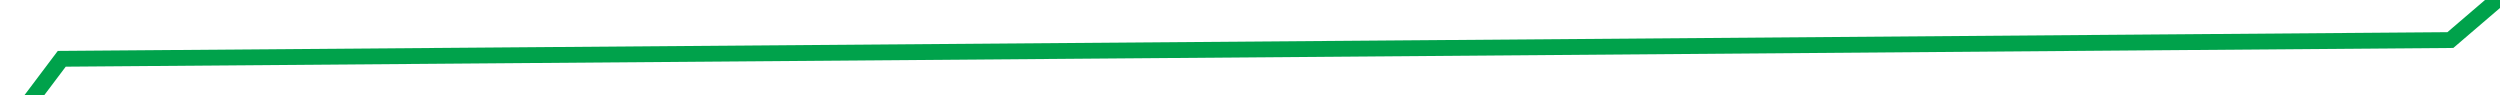
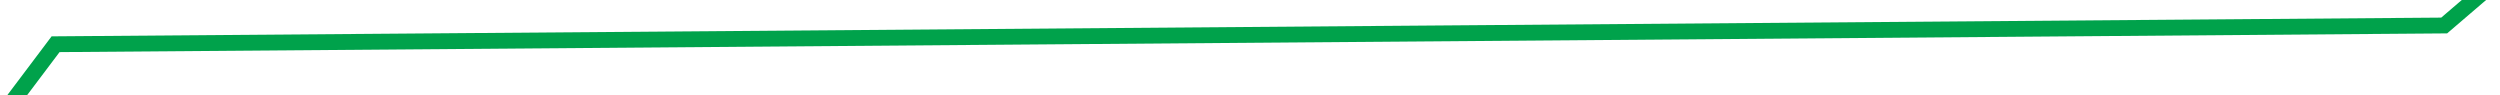
- <svg xmlns="http://www.w3.org/2000/svg" version="1.1" width="158px" height="6px" preserveAspectRatio="xMinYMid meet" viewBox="1064 1475 158 4">
-   <g transform="matrix(0.9205049 -0.3907311 0.3907311 0.9205049 -486.2469 564.02 )">
-     <path d="M 0.073 154.263  L 135.827 168.901  L 269.745 94.708  L 396.326 146.368  L 537.583 29.075  L 673.336 81.895  L 814.593 0.316  L 954.015 58.211  L 1095.272 13.474  L 1231.025 81.895  L 1364.944 50.316  L 1506.201 130.579  L 1640.119 81.895  " stroke-width="1" stroke-dasharray="0" stroke="rgba(0, 162, 75, 1)" fill="none" transform="matrix(1 0 0 1 259 1448 )" class="stroke" />
+ <svg xmlns="http://www.w3.org/2000/svg" version="1.1" width="158px" height="6px" preserveAspectRatio="xMinYMid meet" viewBox="1064 1073 158 4">
+   <g transform="matrix(0.9205049 -0.3907311 0.3907311 0.9205049 -329.173 532.063 )">
+     <path d="M 0.073 154.263  L 135.827 168.901  L 269.745 94.708  L 396.326 146.368  L 537.583 29.075  L 673.336 81.895  L 814.593 0.316  L 954.015 58.211  L 1095.272 13.474  L 1231.025 81.895  L 1364.944 50.316  L 1506.201 130.579  L 1640.119 81.895  " stroke-width="1" stroke-dasharray="0" stroke="rgba(0, 162, 75, 1)" fill="none" transform="matrix(1 0 0 1 259 1045 )" class="stroke" />
  </g>
</svg>
